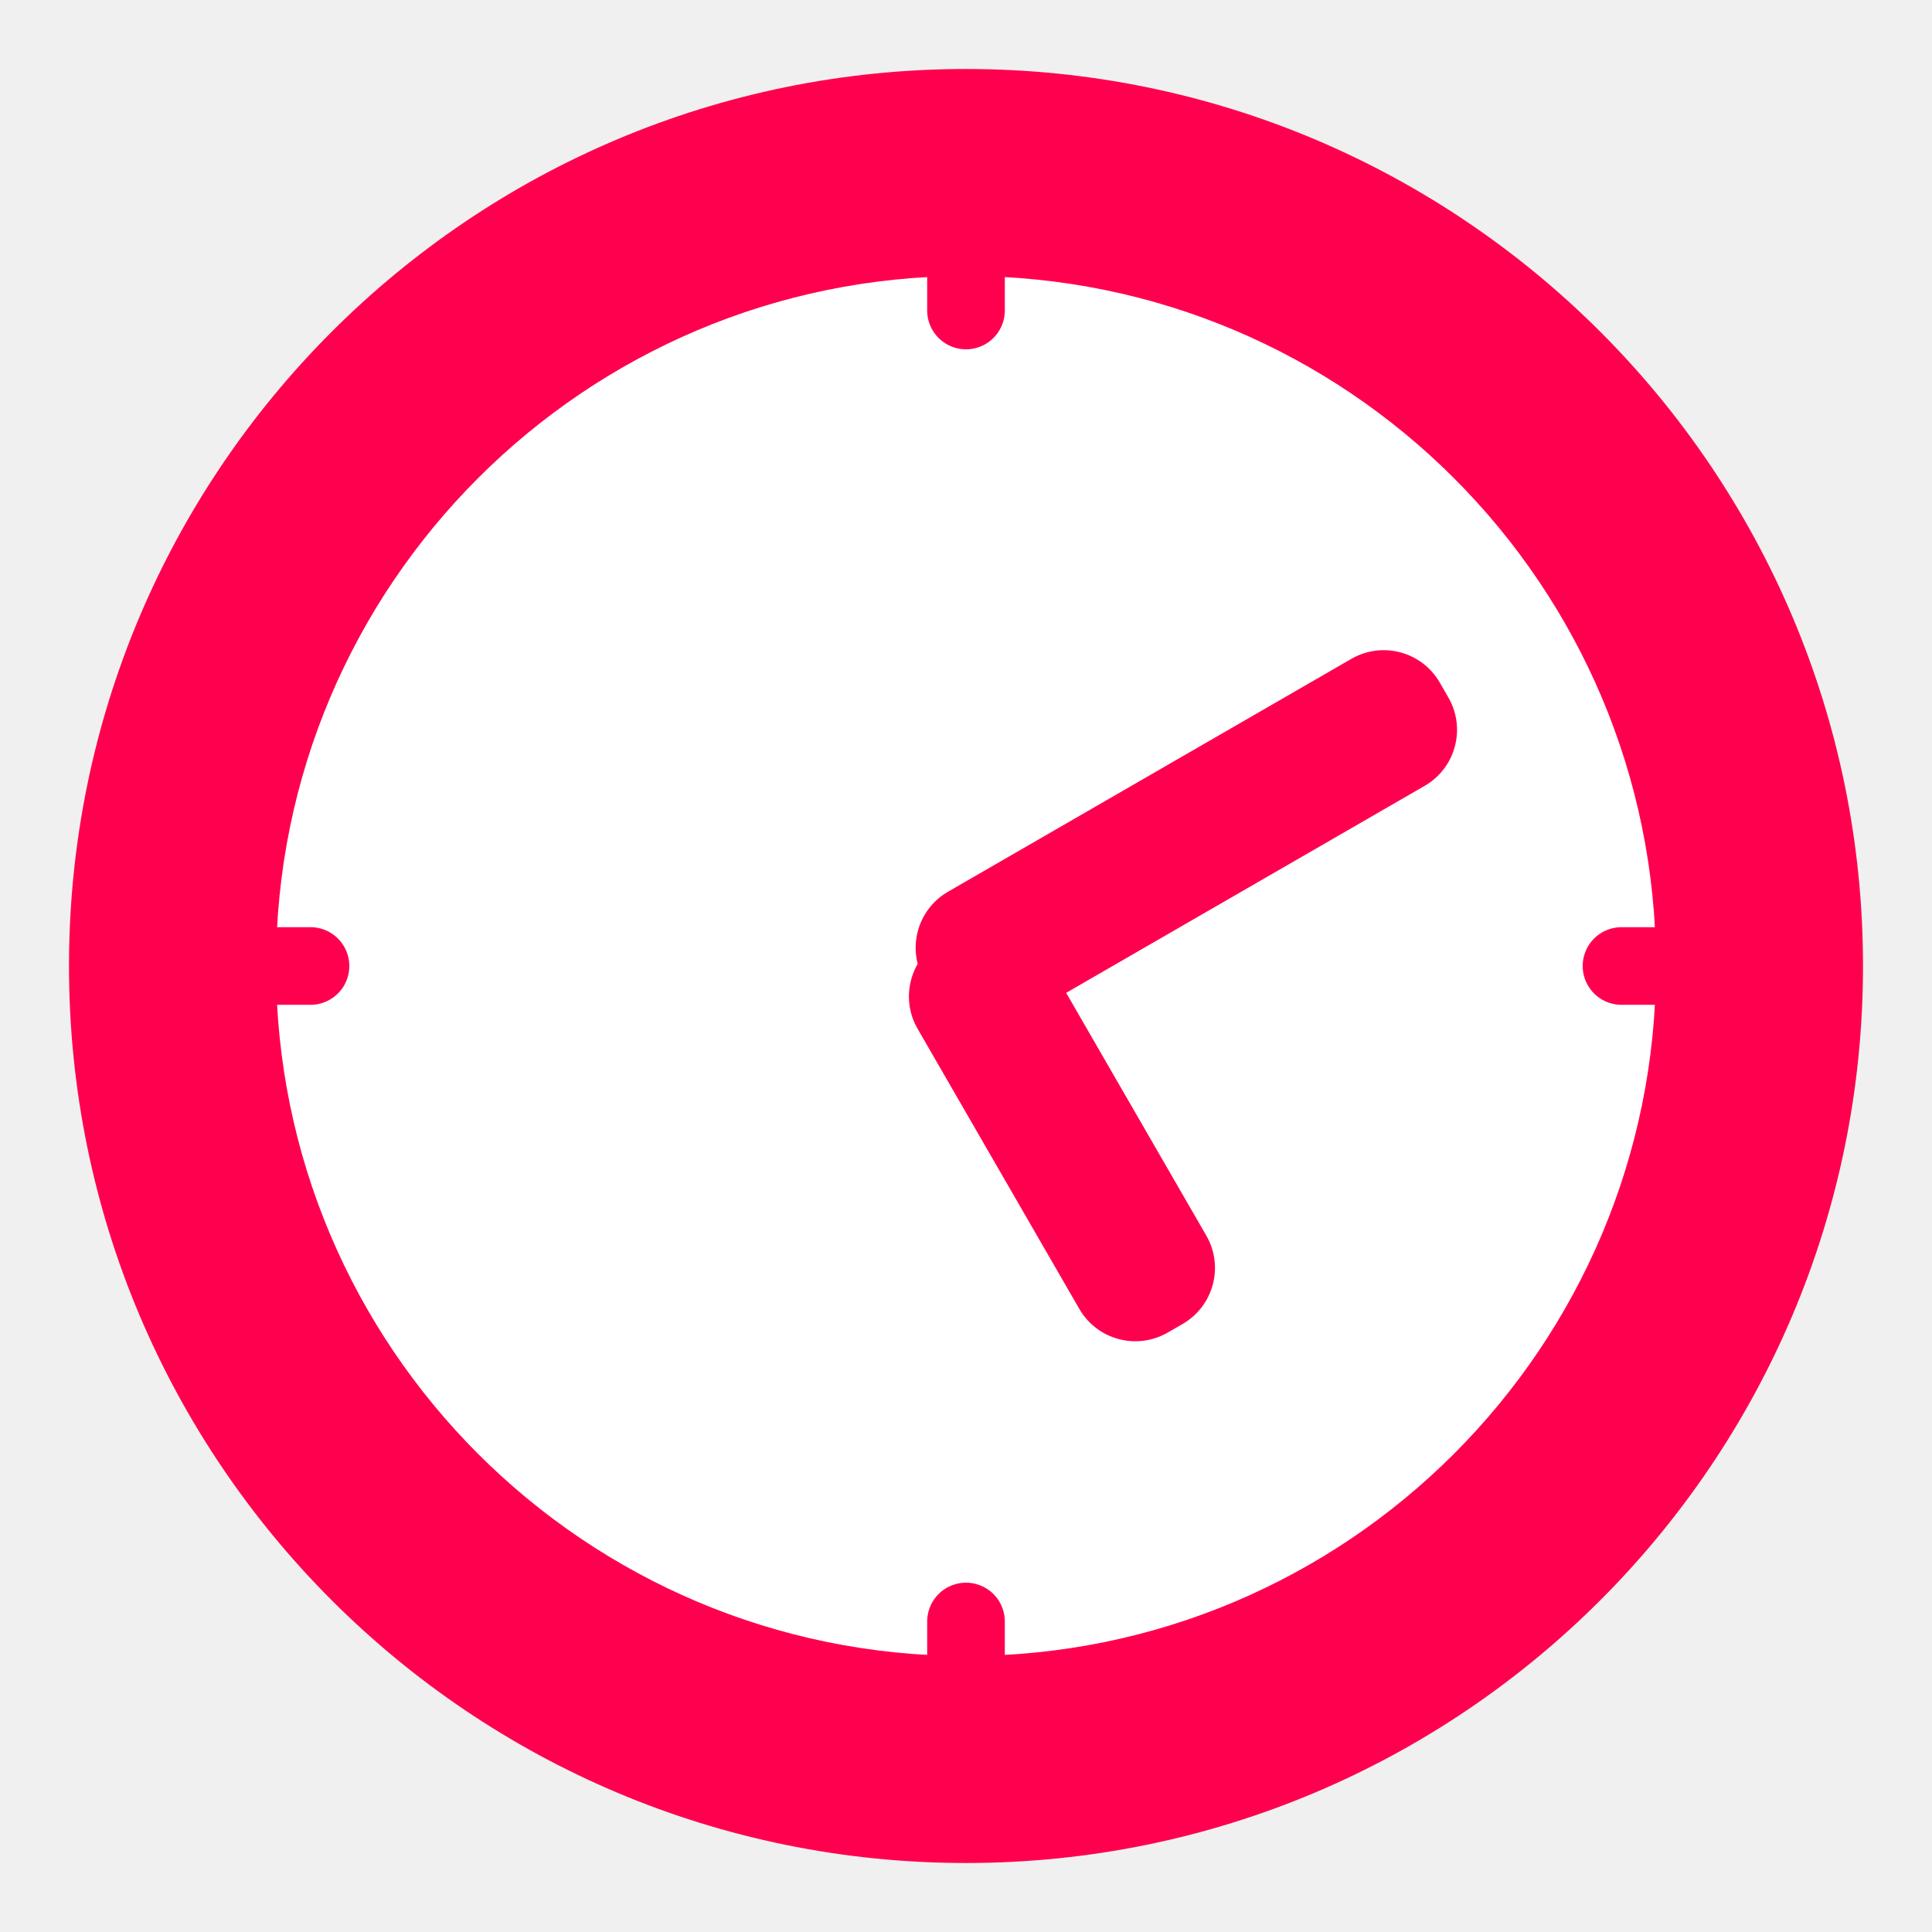
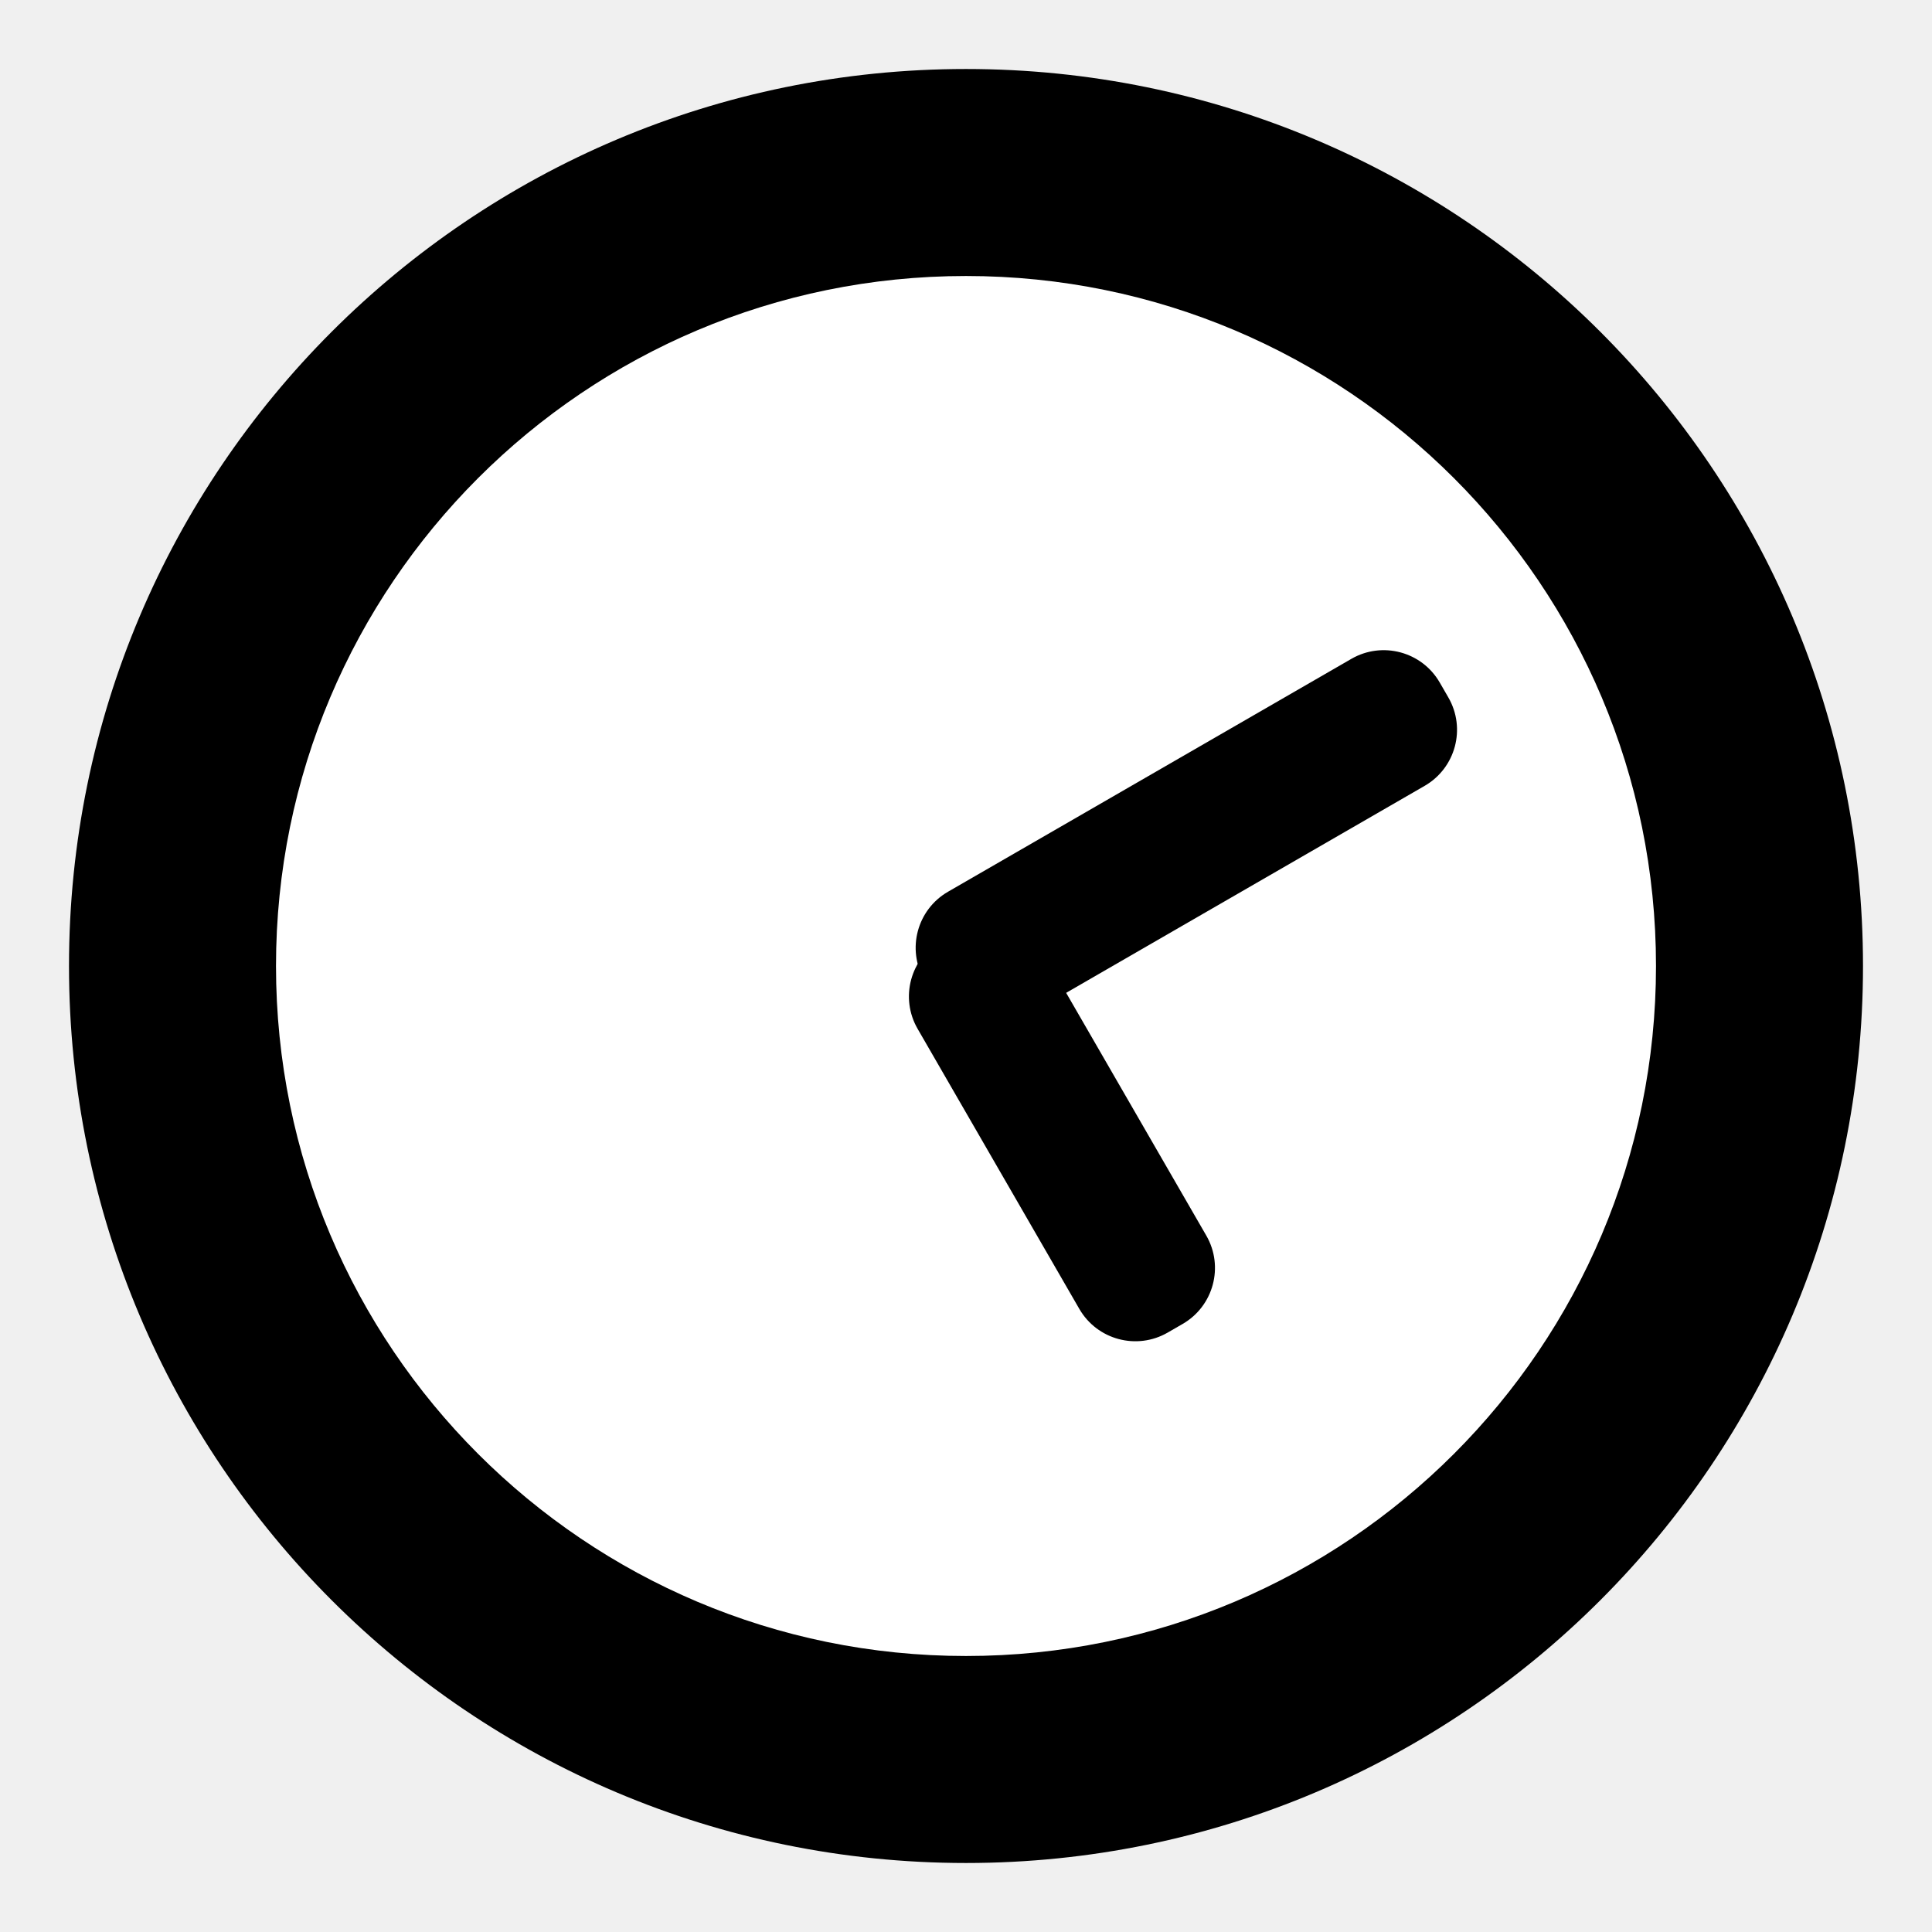
<svg xmlns="http://www.w3.org/2000/svg" viewBox="32 32 448 448" role="img" aria-label="Pink clock logo">
-   <circle cx="256" cy="256" r="208" fill="#ff004e" />
+   <circle cx="256" cy="256" r="208" fill="oklch(0.645 0.246 16.439)" />
  <circle cx="256" cy="256" r="160" fill="#ffffff" />
-   <g stroke="#ff004e" stroke-width="18" stroke-linecap="round">
+   <g stroke="oklch(0.645 0.246 16.439)" stroke-width="18" stroke-linecap="round">
    <path d="M256 78v26" />
    <path d="M434 256h-26" />
    <path d="M256 434v-26" />
    <path d="M78 256h26" />
  </g>
-   <rect x="239" y="128" width="34" height="138" rx="15" fill="#ff004e" transform="rotate(60 256 256)" />
-   <rect x="239" y="248" width="34" height="105" rx="15" fill="#ff004e" transform="rotate(-30 256 256)" />
+   <rect x="239" y="128" width="34" height="138" rx="15" fill="oklch(0.645 0.246 16.439)" transform="rotate(60 256 256)" />
+   <rect x="239" y="248" width="34" height="105" rx="15" fill="oklch(0.645 0.246 16.439)" transform="rotate(-30 256 256)" />
</svg>
